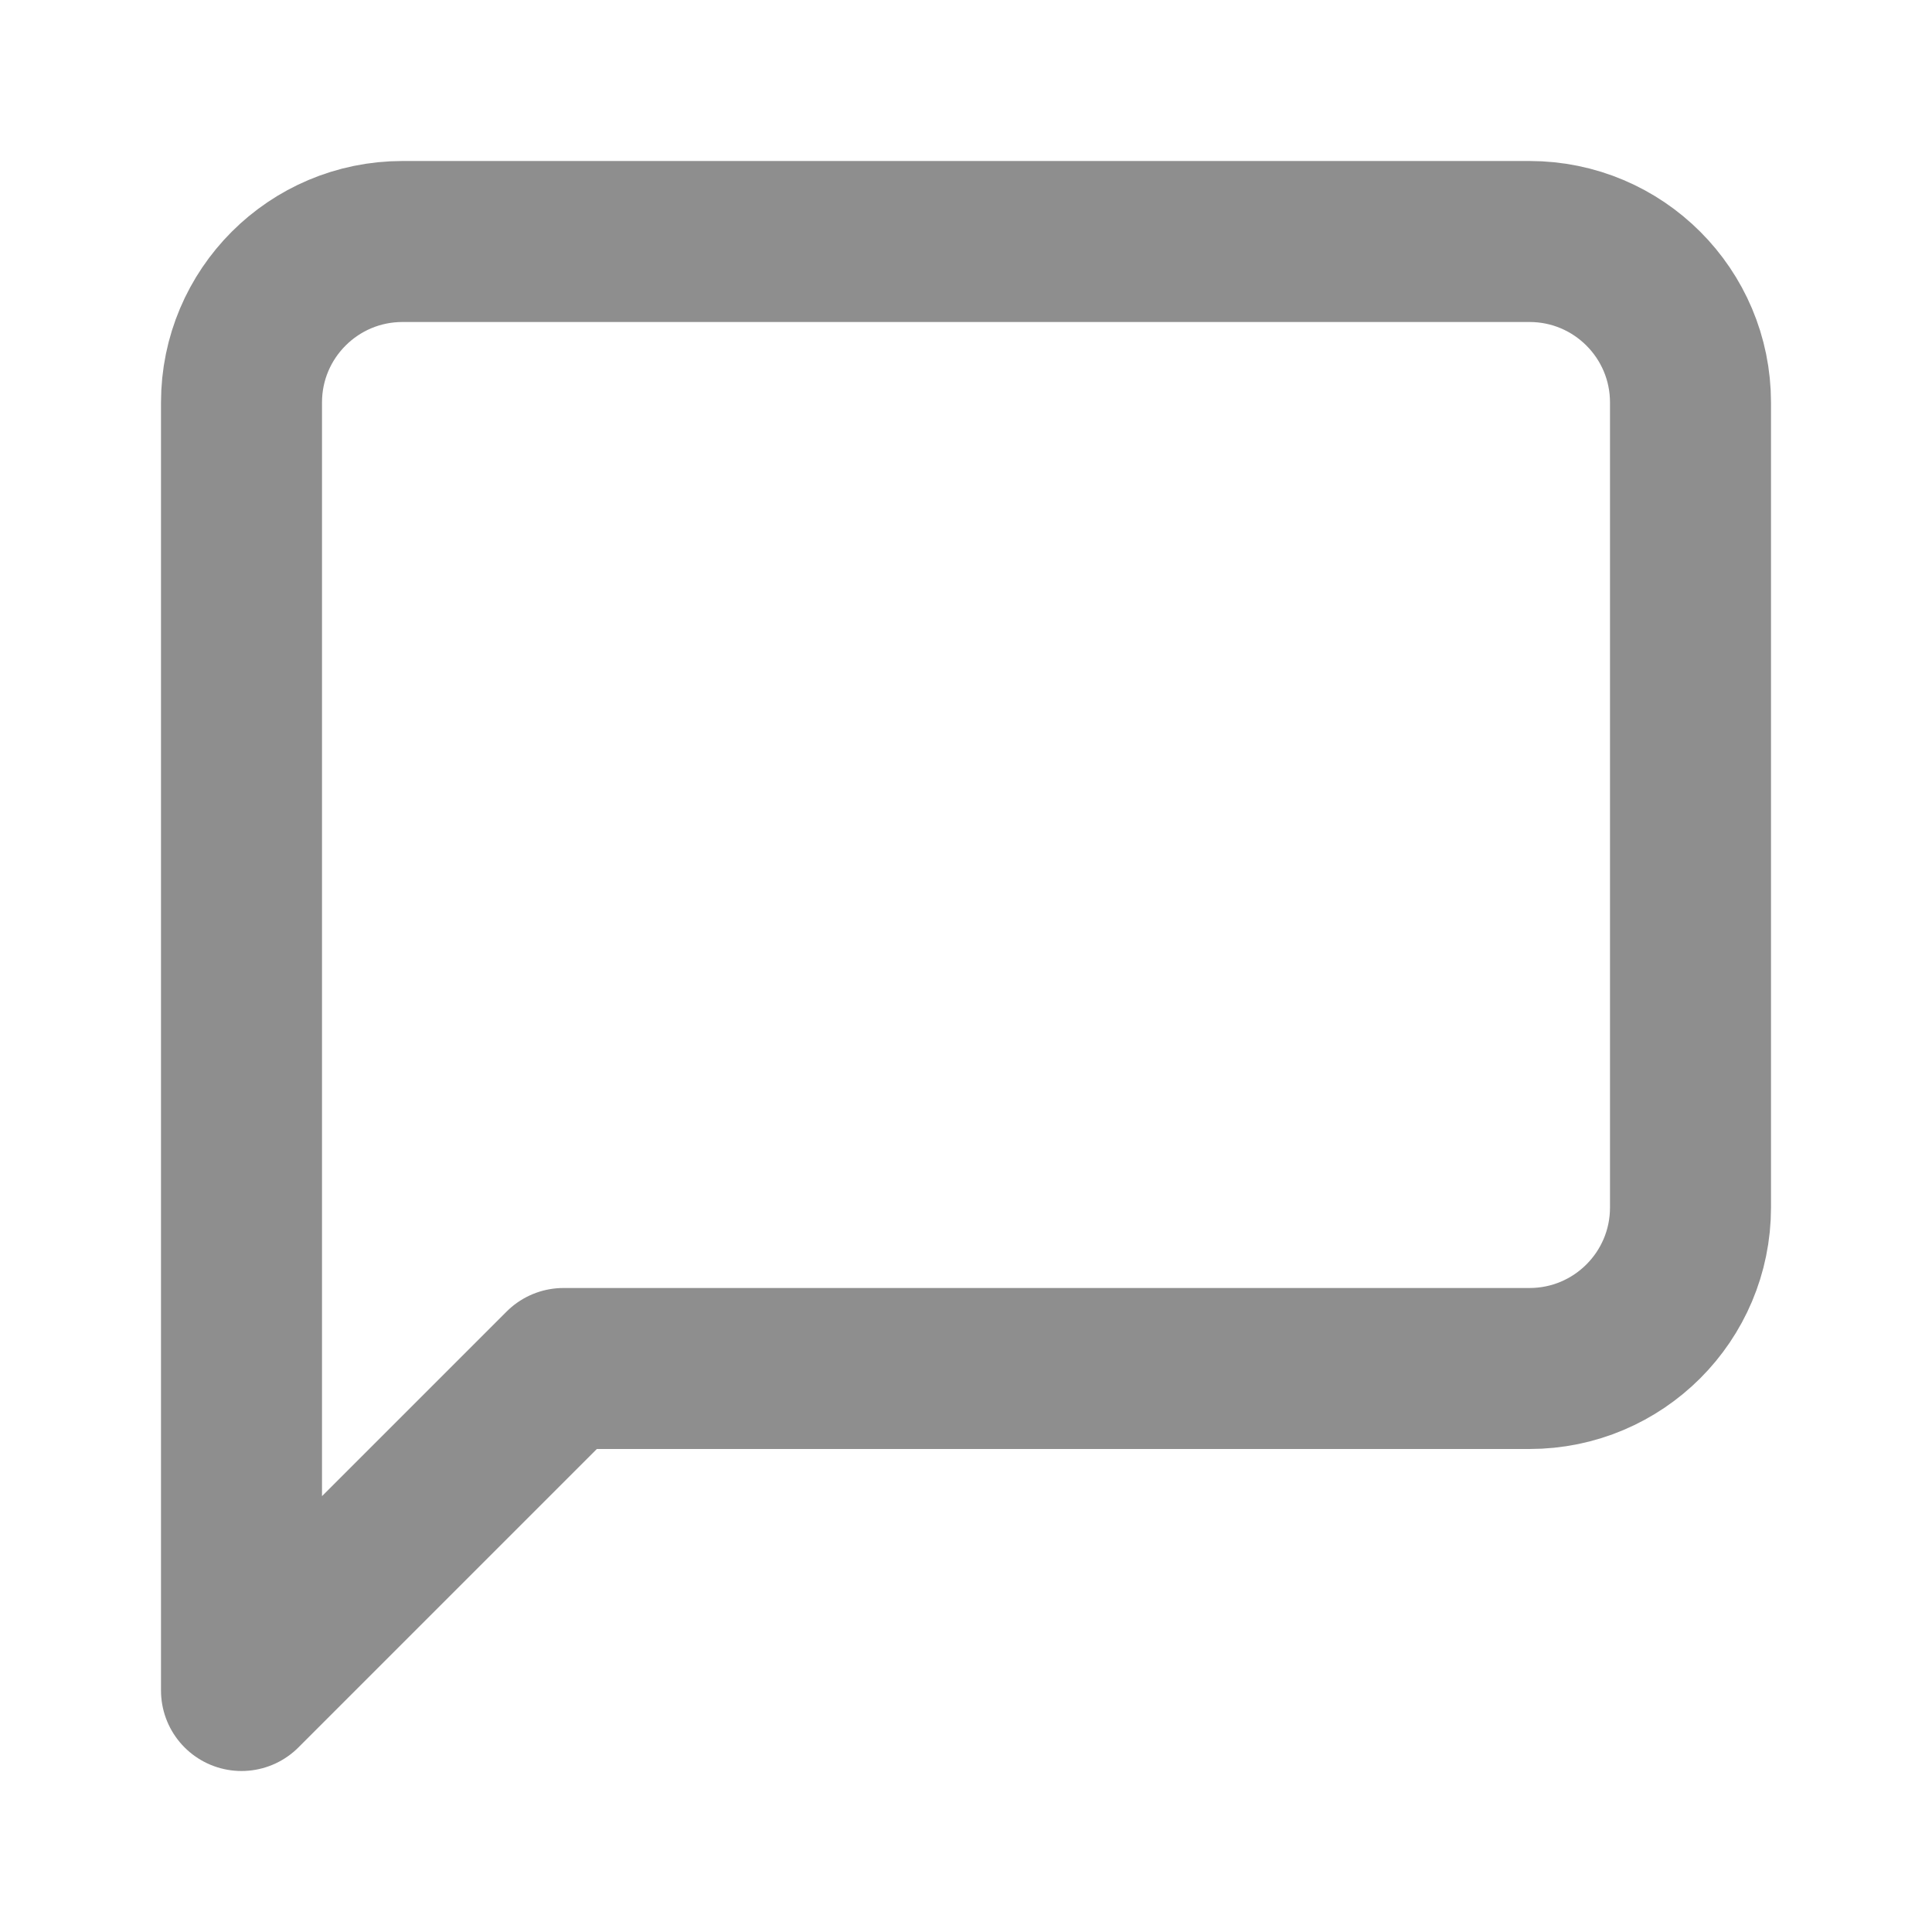
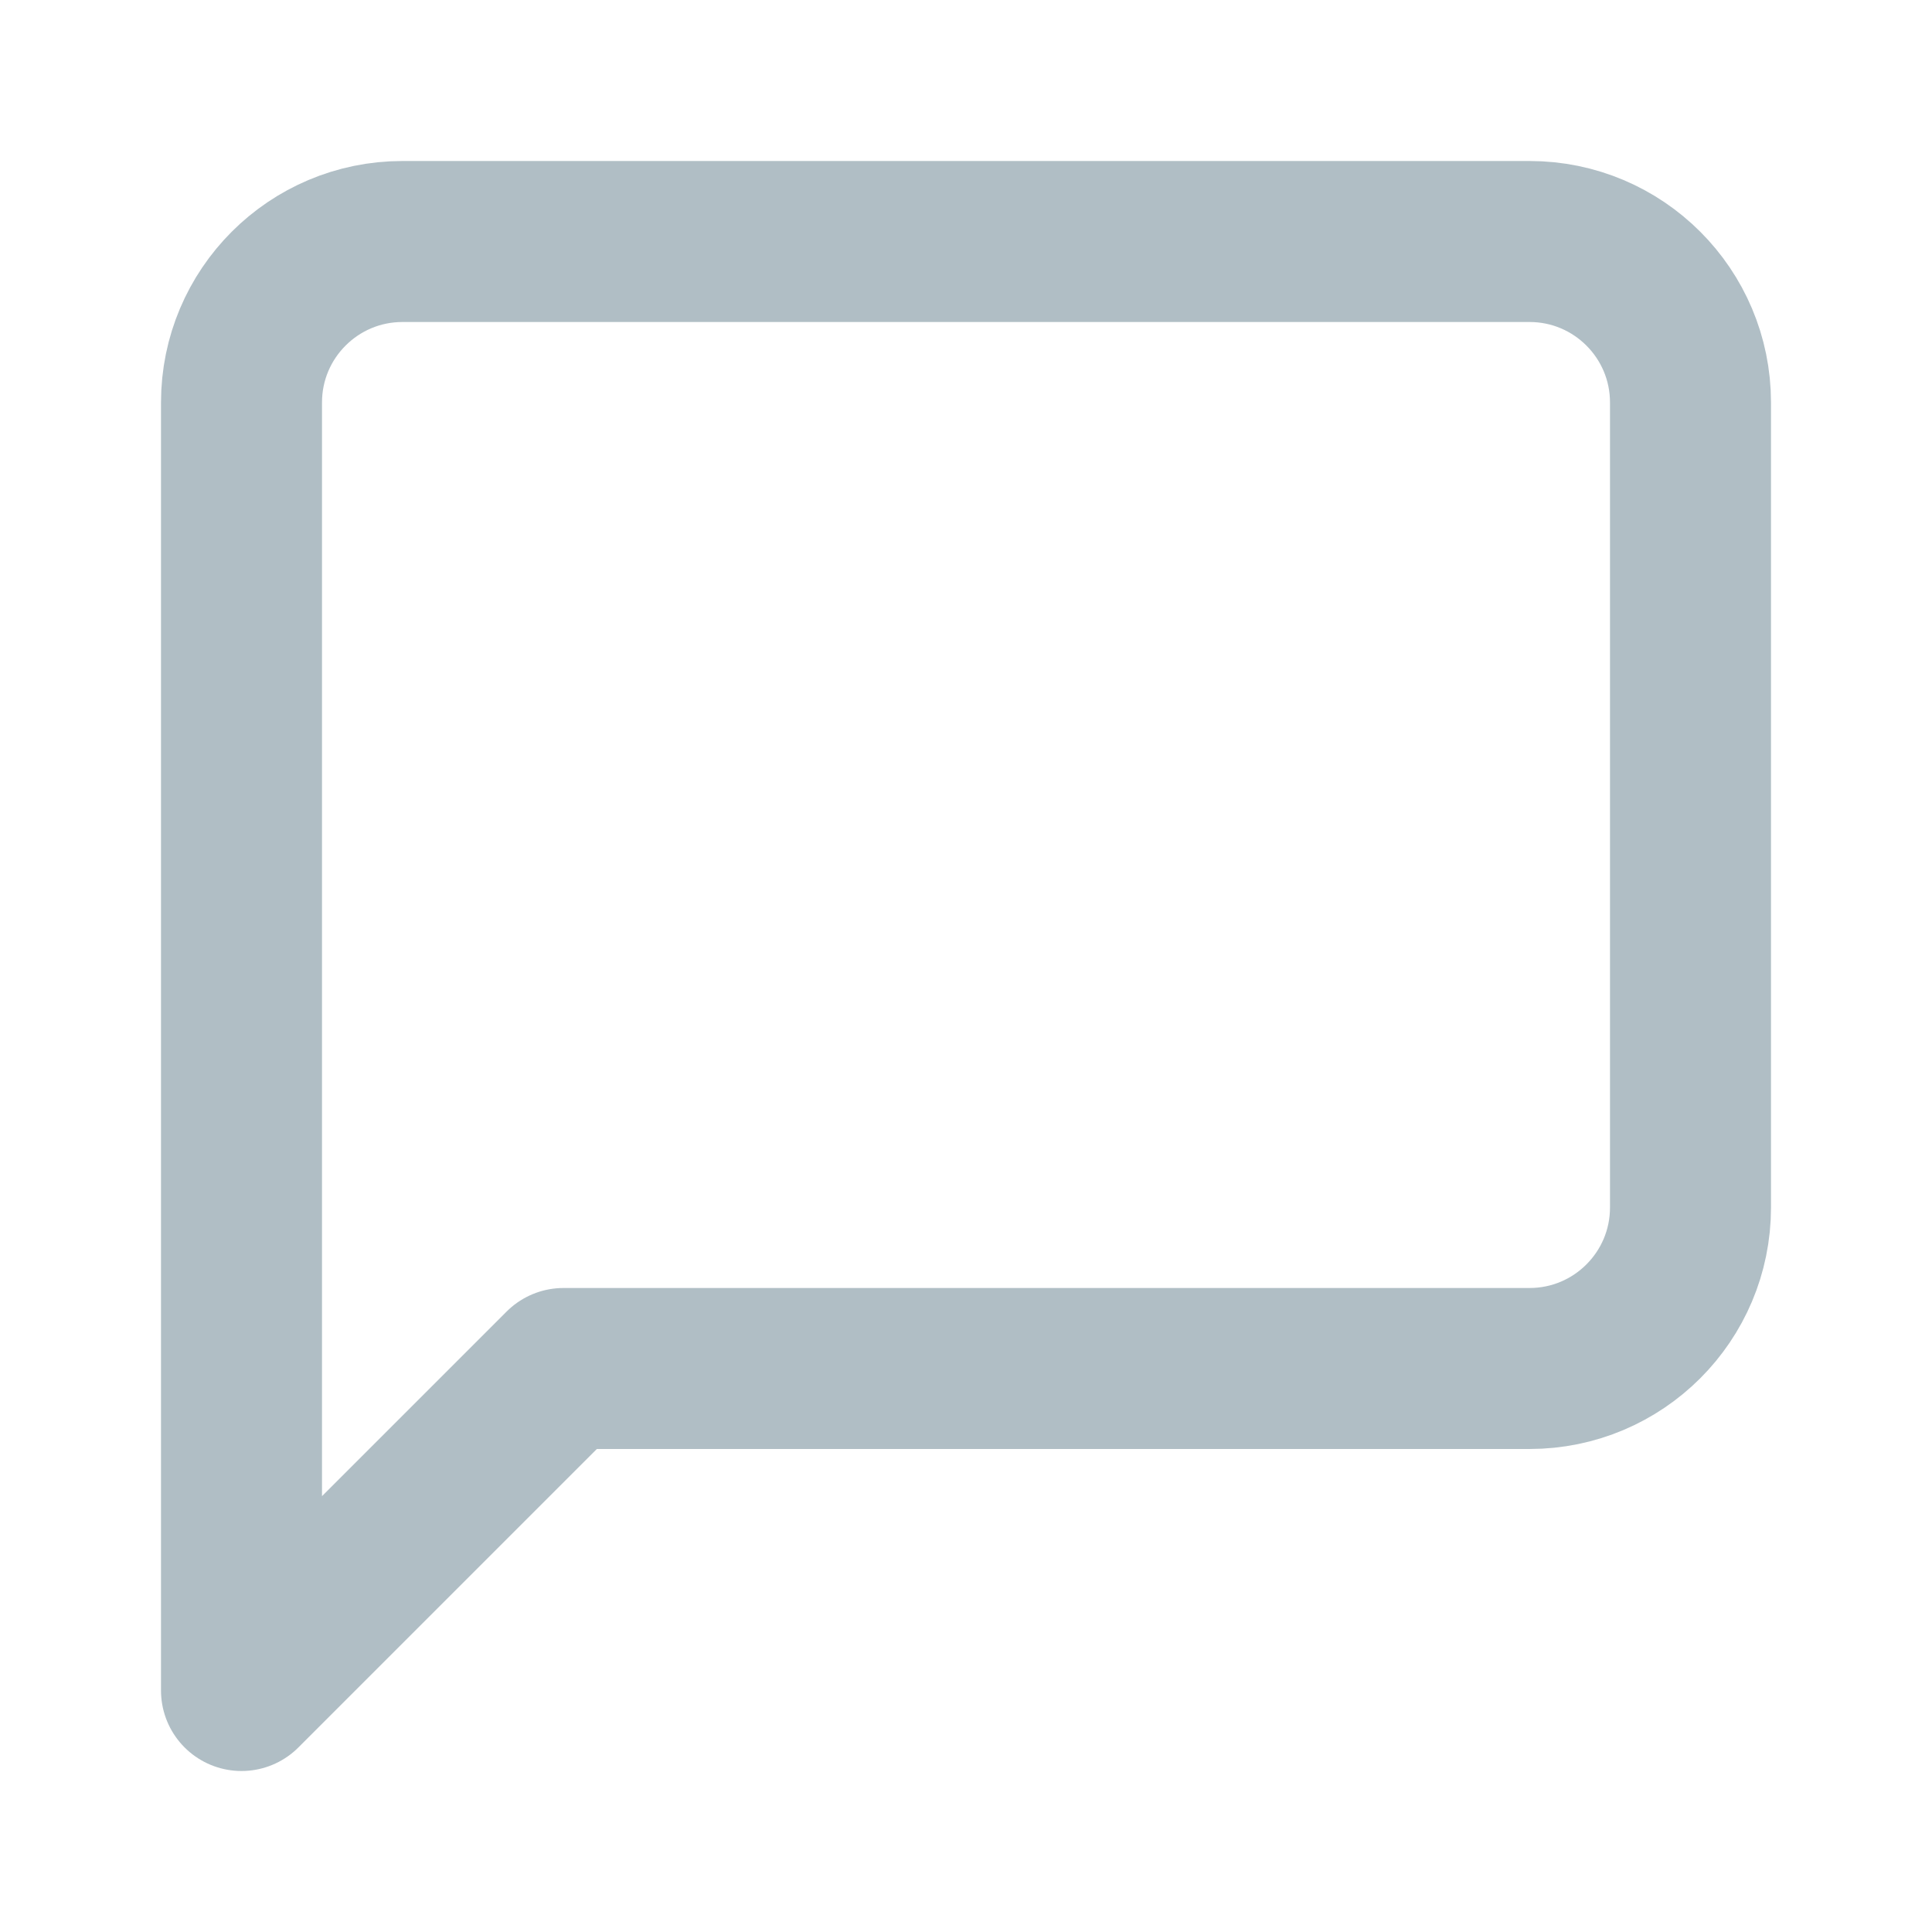
- <svg xmlns="http://www.w3.org/2000/svg" width="24" height="24" viewBox="0 0 24 24" fill="none" stroke="#8E8E8E" stroke-width="2" stroke-linecap="round" stroke-linejoin="round" class="feather feather-message-square">
+ <svg xmlns="http://www.w3.org/2000/svg" width="24" height="24" viewBox="0 0 24 24" fill="none" stroke="#b0bec5" stroke-width="2" stroke-linecap="round" stroke-linejoin="round" class="feather feather-message-square">
  <path d="M21 15a2 2 0 0 1-2 2H7l-4 4V5a2 2 0 0 1 2-2h14a2 2 0 0 1 2 2z" />
</svg>
